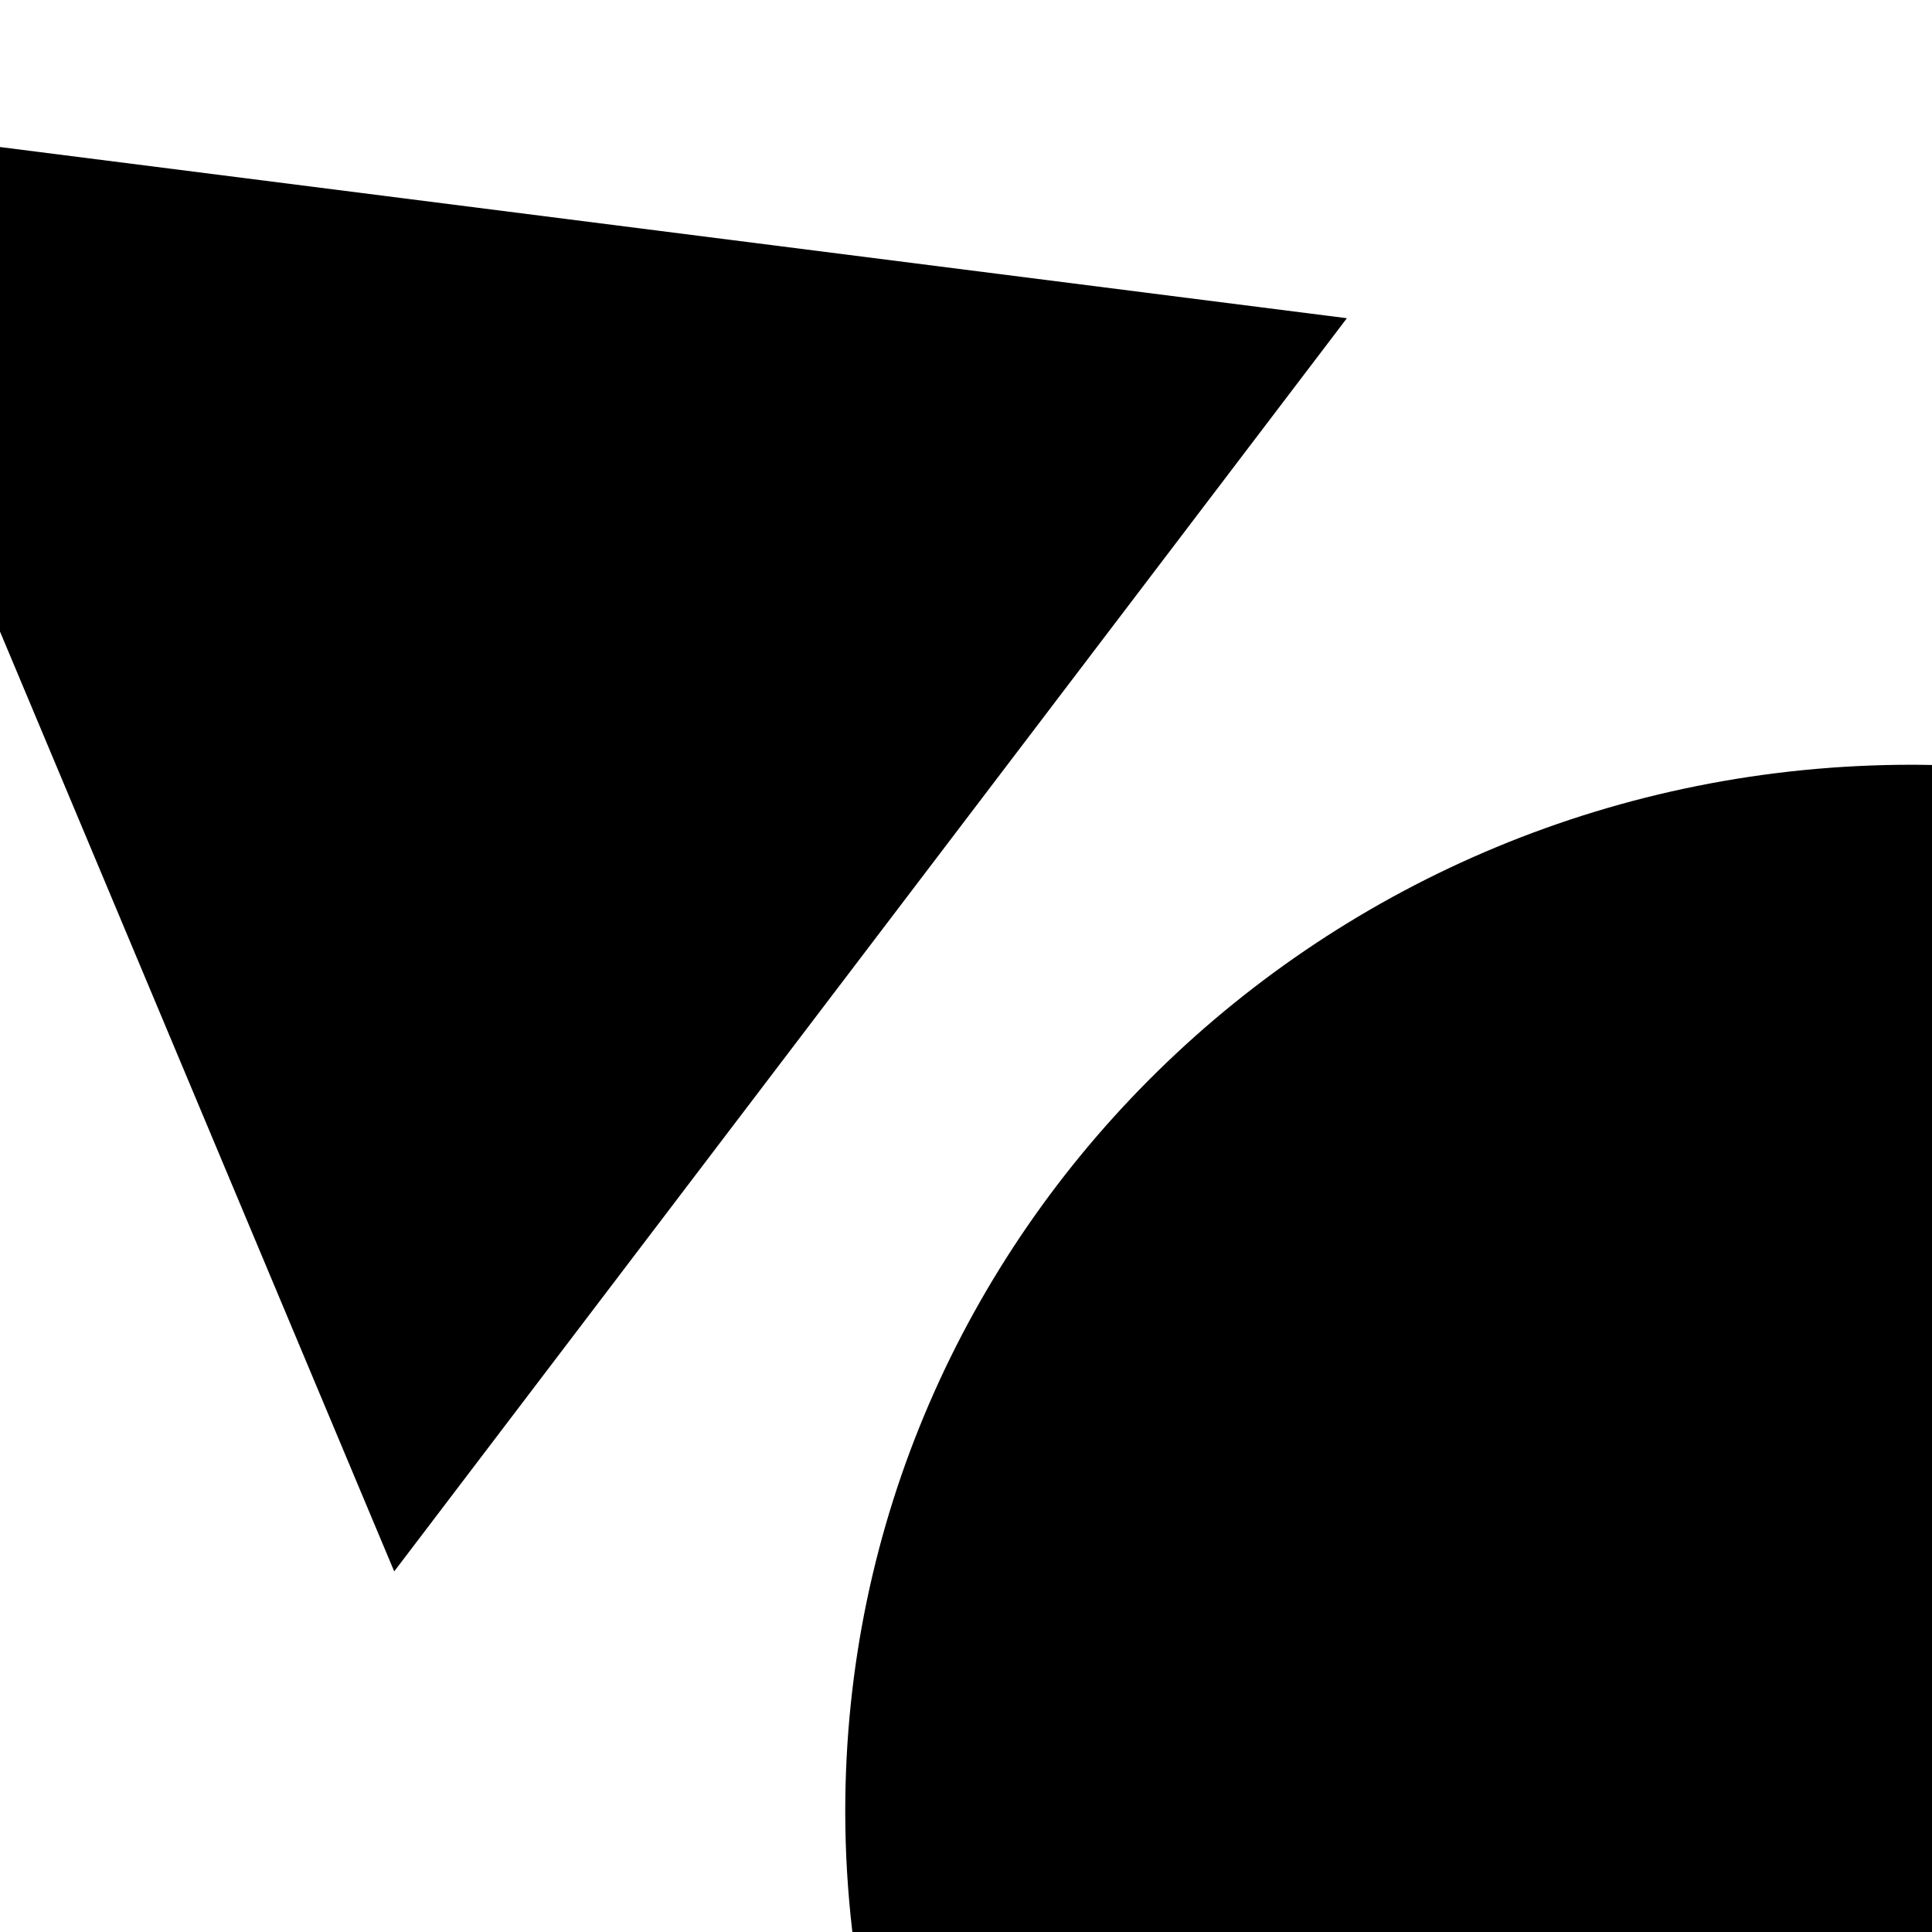
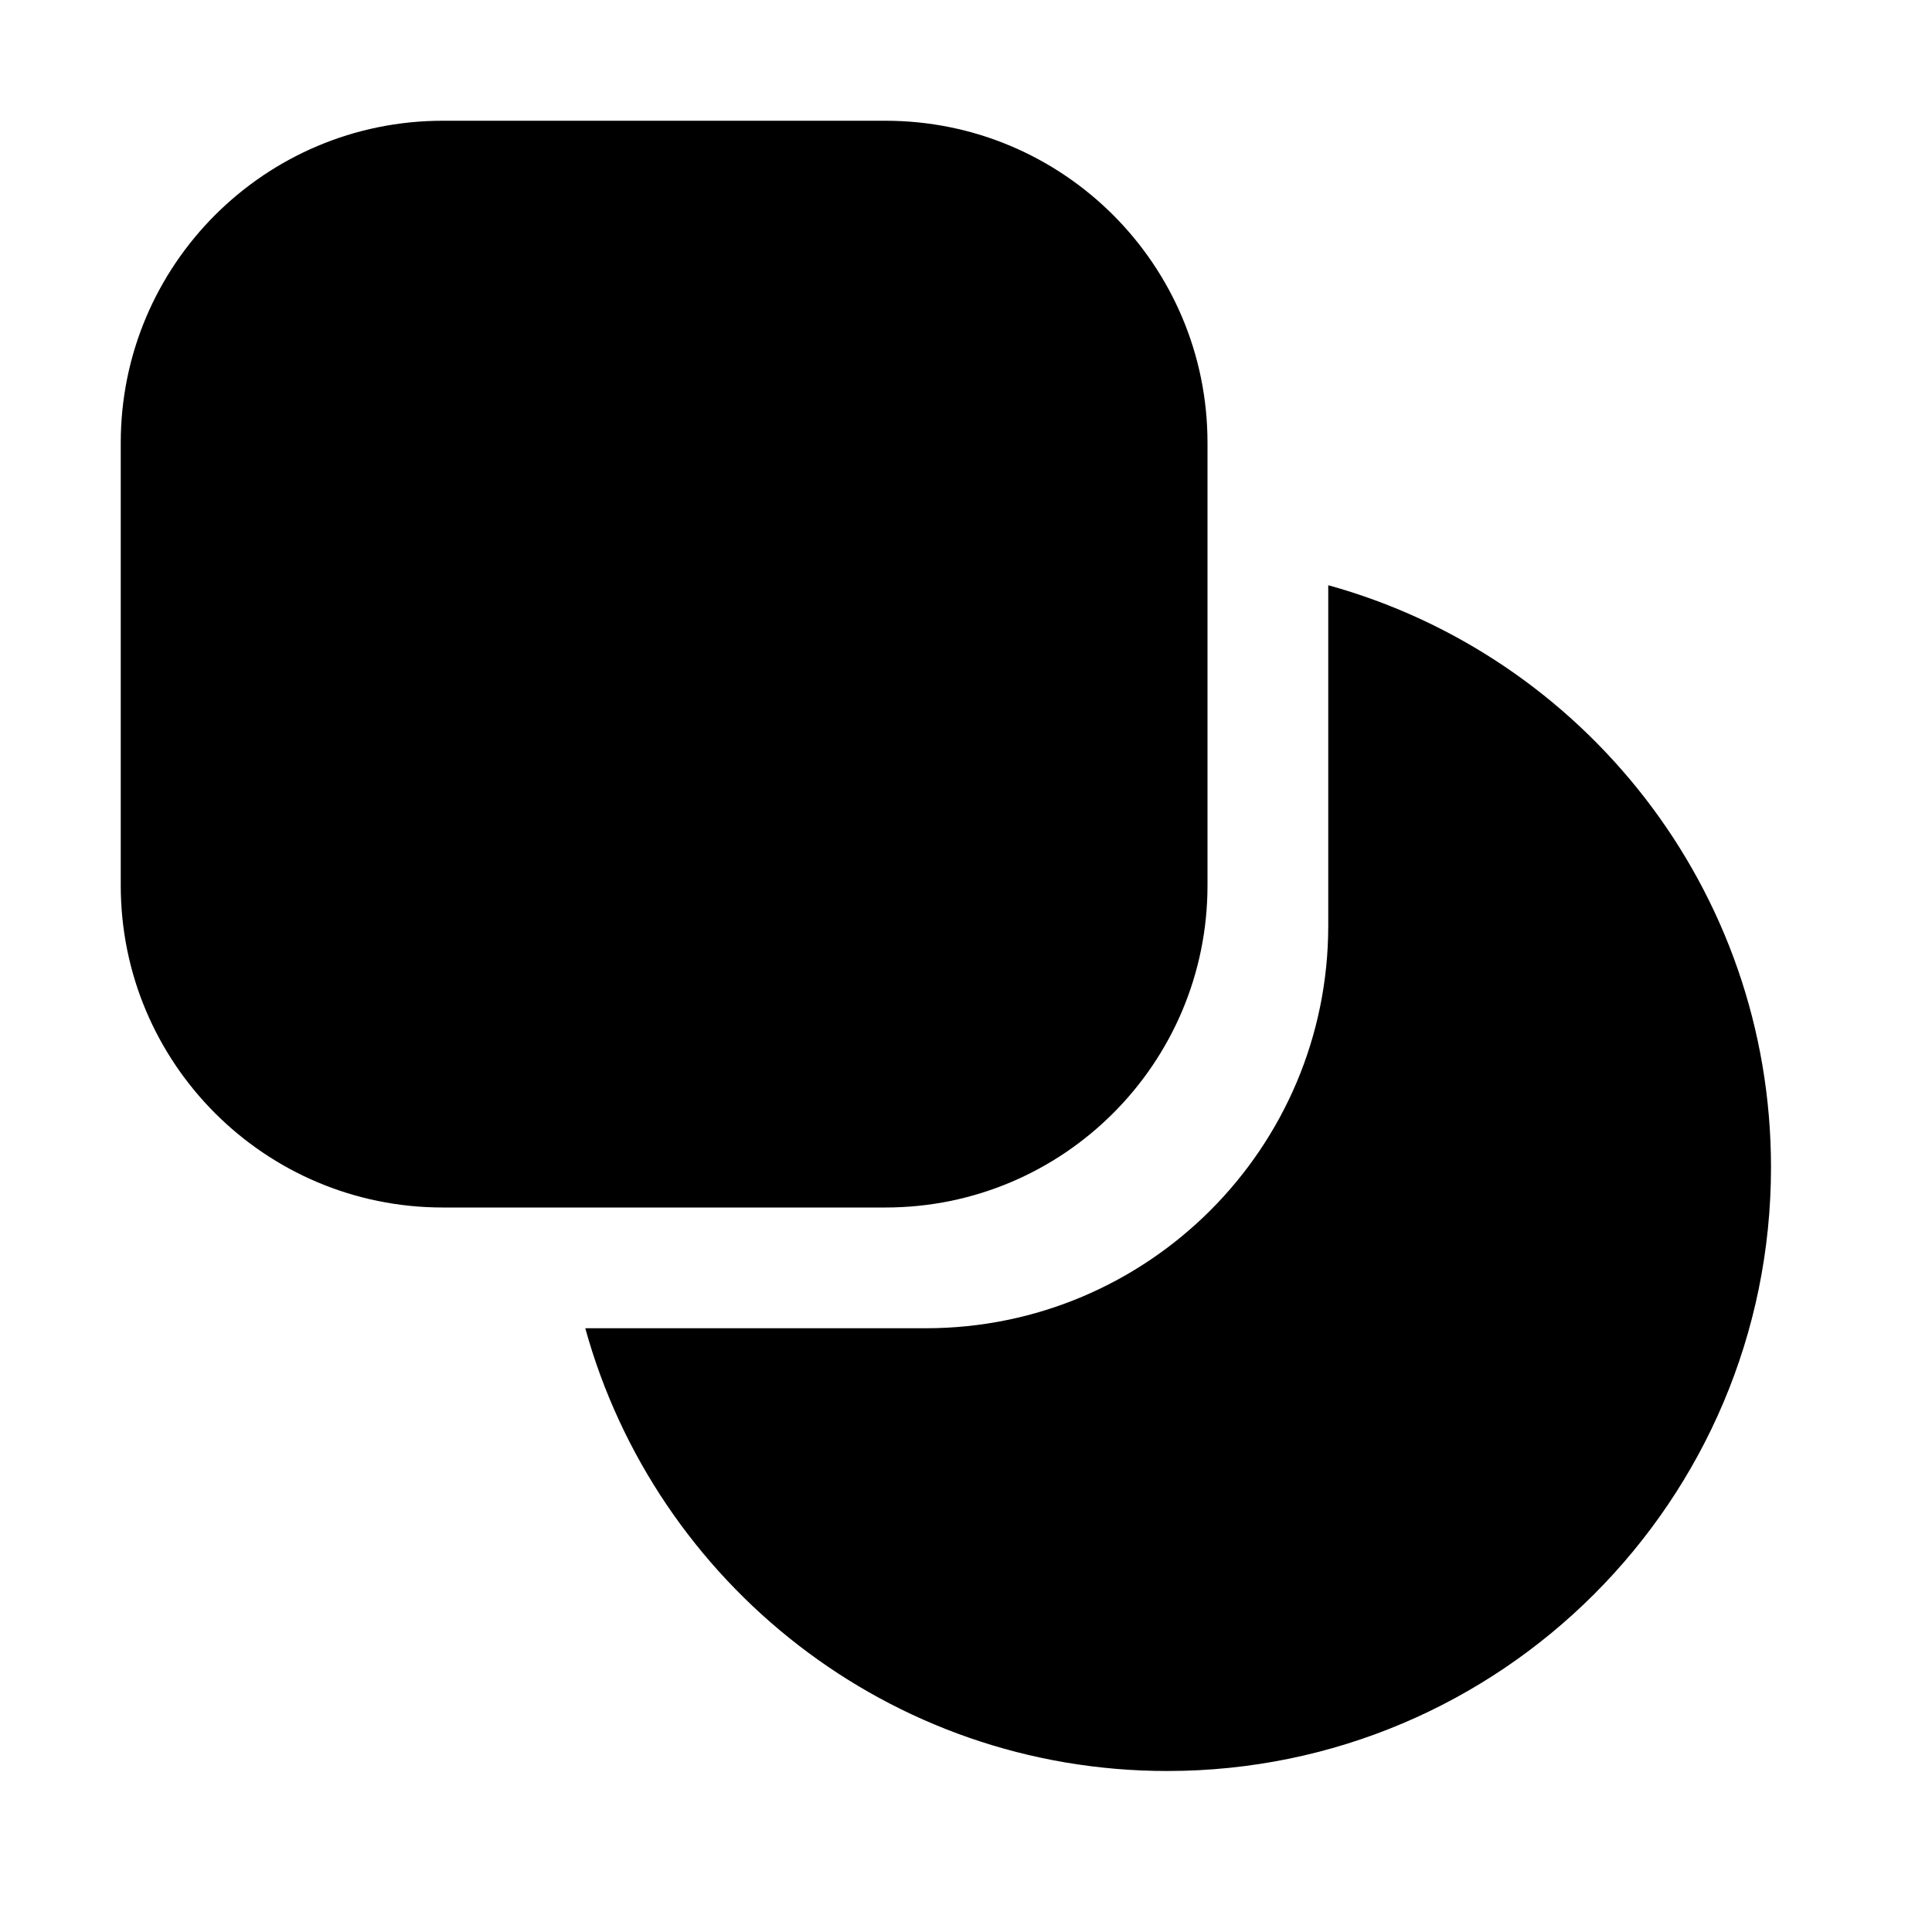
<svg xmlns="http://www.w3.org/2000/svg" width="48" height="48" viewBox="0 0 48 48" fill="none">
-   <g clip-path="url(#clip0_10_22)">
-     <path d="M0 0H48V48H0V0Z" fill="black" />
-     <path d="M48 19.006C47.834 19.003 47.667 19 47.5 19C32.864 19 21 30.641 21 45C21 46.015 21.061 47.016 21.177 48H0V15.691L9.794 39.041L33.463 7.906L0 3.653V0H48V19.006Z" fill="white" />
-   </g>
-   <defs>
-     <clipPath id="clip0_10_22">
-       <rect width="48" height="48" fill="white" />
-     </clipPath>
-   </defs>
+   <rect width="48" height="48" fill="white" />
+   <path d="M33 14.54C39.342 16.291 44 22.101 44 29C44 37.284 37.284 44 29 44C22.101 44 16.292 39.342 14.541 33H23C28.523 33 33 28.523 33 23V14.54Z" fill="black" />
+   <rect x="3" y="3" width="27" height="27" rx="8" fill="black" />
</svg>
